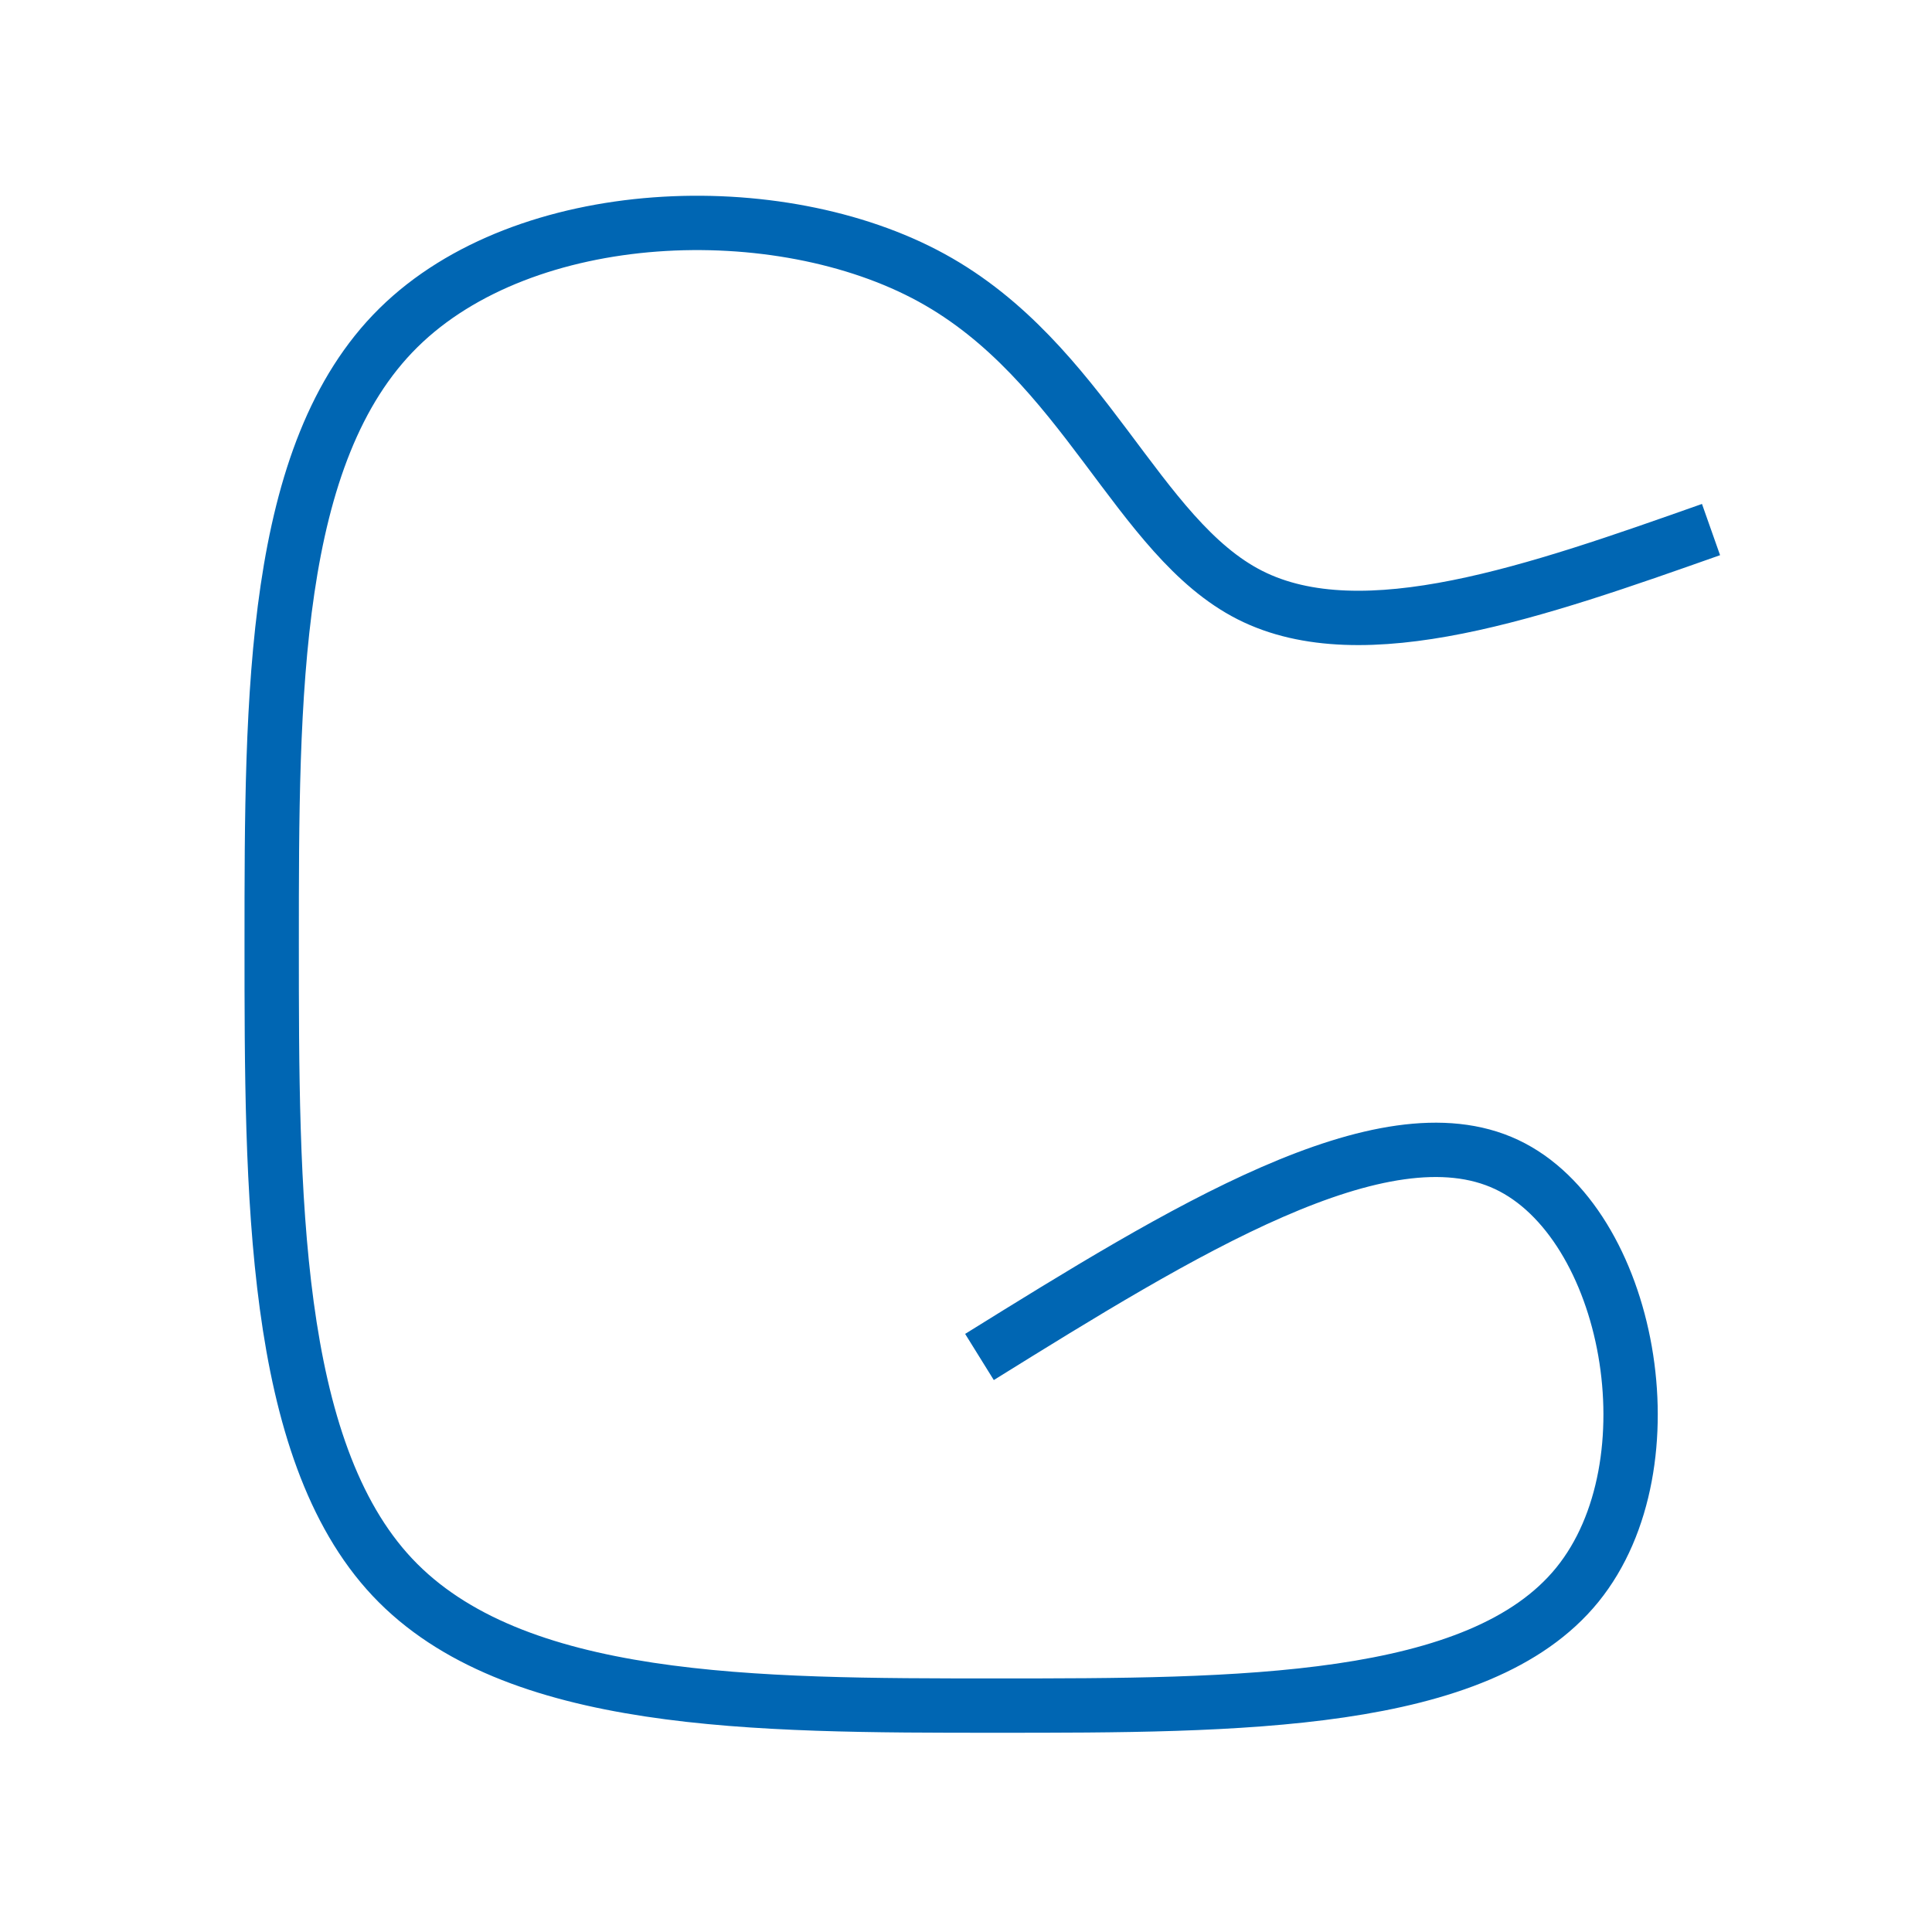
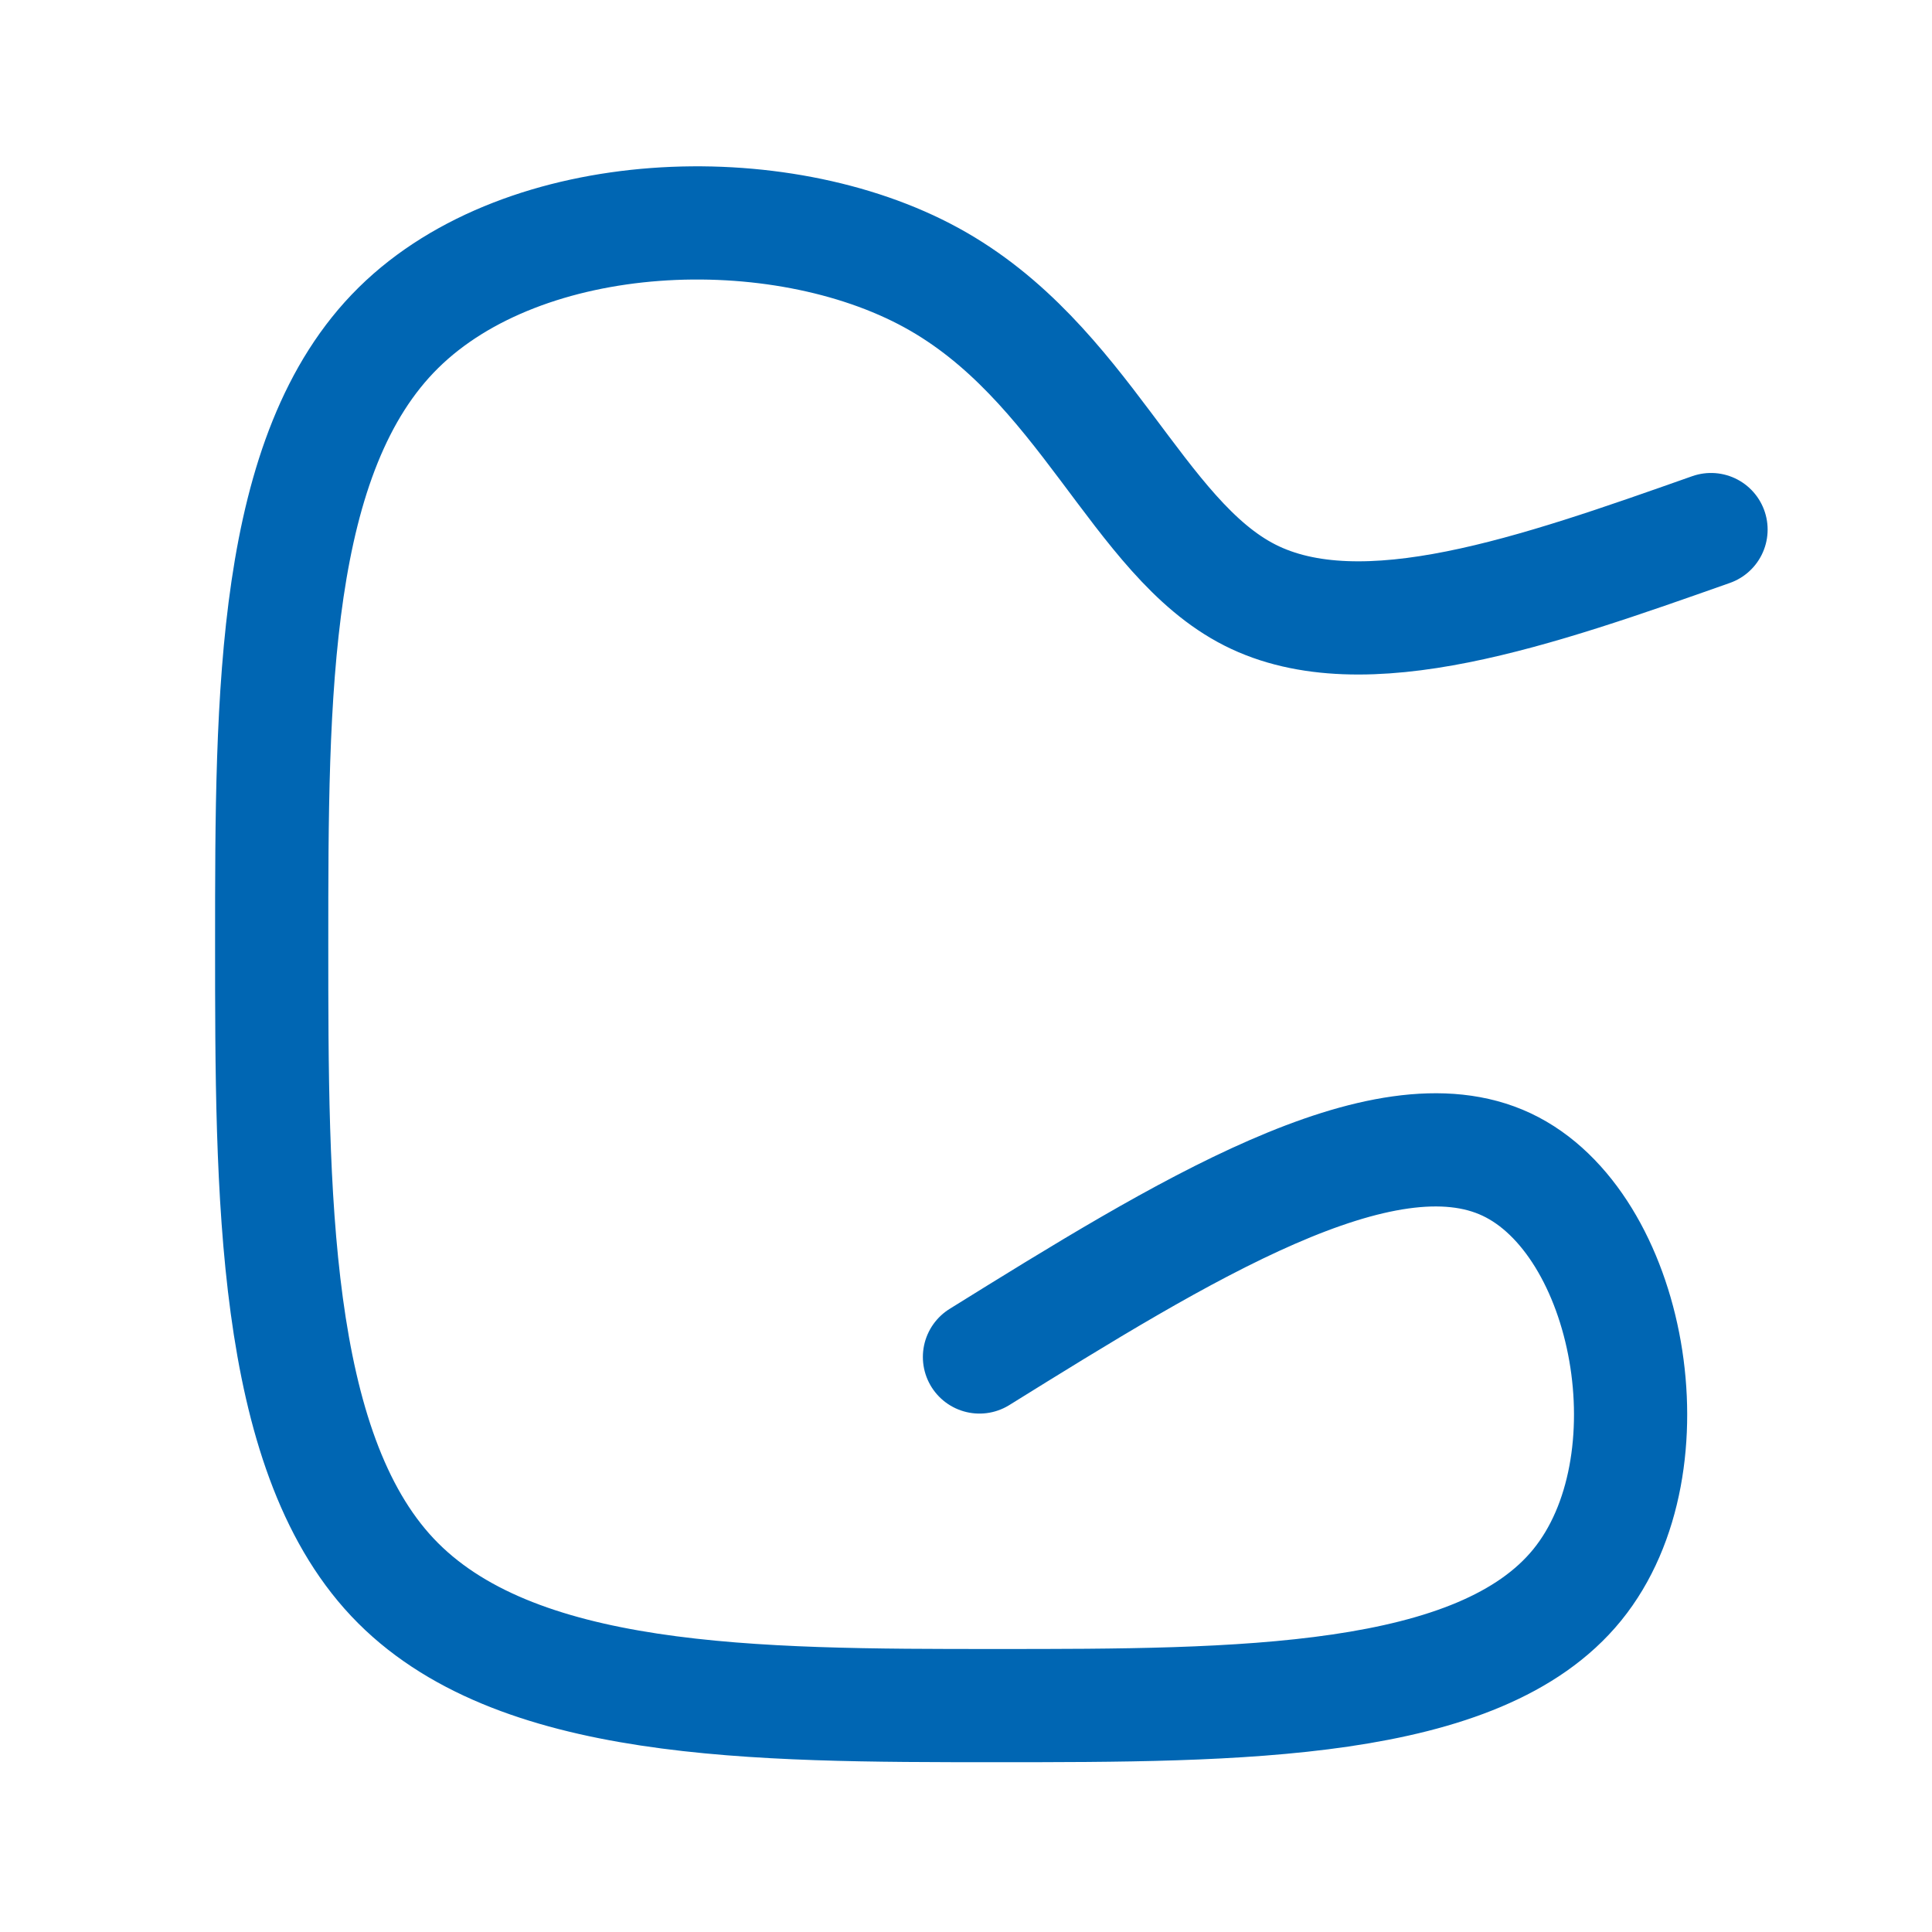
<svg xmlns="http://www.w3.org/2000/svg" version="1.2" width="112.89mm" height="112.89mm" viewBox="0 0 11289 11289" preserveAspectRatio="xMidYMid" fill-rule="evenodd" stroke-width="28.222" stroke-linejoin="round" xml:space="preserve" id="svg116">
  <defs class="ClipPathGroup" id="defs8" />
  <defs class="TextShapeIndex" id="defs12" />
  <defs class="EmbeddedBulletChars" id="defs44" />
  <defs class="TextEmbeddedBitmaps" id="defs46" />
  <g id="g51">
    <g id="id2" class="Master_Slide">
      <g id="bg-id2" class="Background" />
      <g id="bo-id2" class="BackgroundObjects" />
    </g>
  </g>
  <g class="SlideGroup" id="g114">
    <g id="container-id1">
      <g class="Page" id="g108">
        <g class="com.sun.star.drawing.PolyPolygonShape" id="g56">
          <g id="id3">
            <rect class="BoundingBox" x="720" y="816" width="9799" height="9801" id="rect53" style="fill:none;stroke:none" />
          </g>
        </g>
        <g class="com.sun.star.drawing.PolyPolygonShape" id="g61">
          <g id="id4">
            <rect class="BoundingBox" x="2698" y="2698" width="5899" height="5899" id="rect58" style="fill:none;stroke:none" />
          </g>
        </g>
        <g class="com.sun.star.drawing.PolyPolygonShape" id="g73">
          <g id="id6">
            <rect class="BoundingBox" x="7937" y="1235" width="2121" height="2121" id="rect70" style="fill:none;stroke:none" />
          </g>
        </g>
-         <path style="fill:none;stroke:#0066b3;stroke-width:317.5;stroke-linecap:butt;stroke-linejoin:miter;stroke-miterlimit:4;stroke-dasharray:none;stroke-opacity:1" d="m 5723.202,7929.056 c 1179.103,-732.121 2358.174,-1464.223 3079.981,-1124.736 721.807,339.487 986.397,1750.631 413.137,2456.197 -573.259,705.566 -1984.35,705.566 -3395.474,705.566 -1411.124,0 -2822.209,0 -3527.778,-749.68 C 1587.5,8466.723 1587.5,6967.446 1587.5,5512.25 c 0,-1455.196 0,-2866.332 740.657,-3597.127 740.657,-730.795 2221.998,-781.302 3115.341,-291.909 893.343,489.393 1198.746,1518.702 1859.825,1853.881 661.079,335.179 1677.797,-23.777 2694.483,-382.721" id="path843" />
+         <path style="fill:none;stroke:#0066b3;stroke-width:661.458;stroke-linecap:round;stroke-linejoin:miter;stroke-miterlimit:4;stroke-dasharray:none;stroke-opacity:1" d="m 5723.202,7929.056 c 1179.103,-732.121 2358.174,-1464.223 3079.981,-1124.736 721.807,339.487 986.397,1750.631 413.137,2456.197 -573.259,705.566 -1984.35,705.566 -3395.474,705.566 -1411.124,0 -2822.209,0 -3527.778,-749.68 C 1587.5,8466.723 1587.5,6967.446 1587.5,5512.25 c 0,-1455.196 0,-2866.332 740.657,-3597.127 740.657,-730.795 2221.998,-781.302 3115.341,-291.909 893.343,489.393 1198.746,1518.702 1859.825,1853.881 661.079,335.179 1677.797,-23.777 2694.483,-382.721" id="path843" />
      </g>
    </g>
  </g>
</svg>
